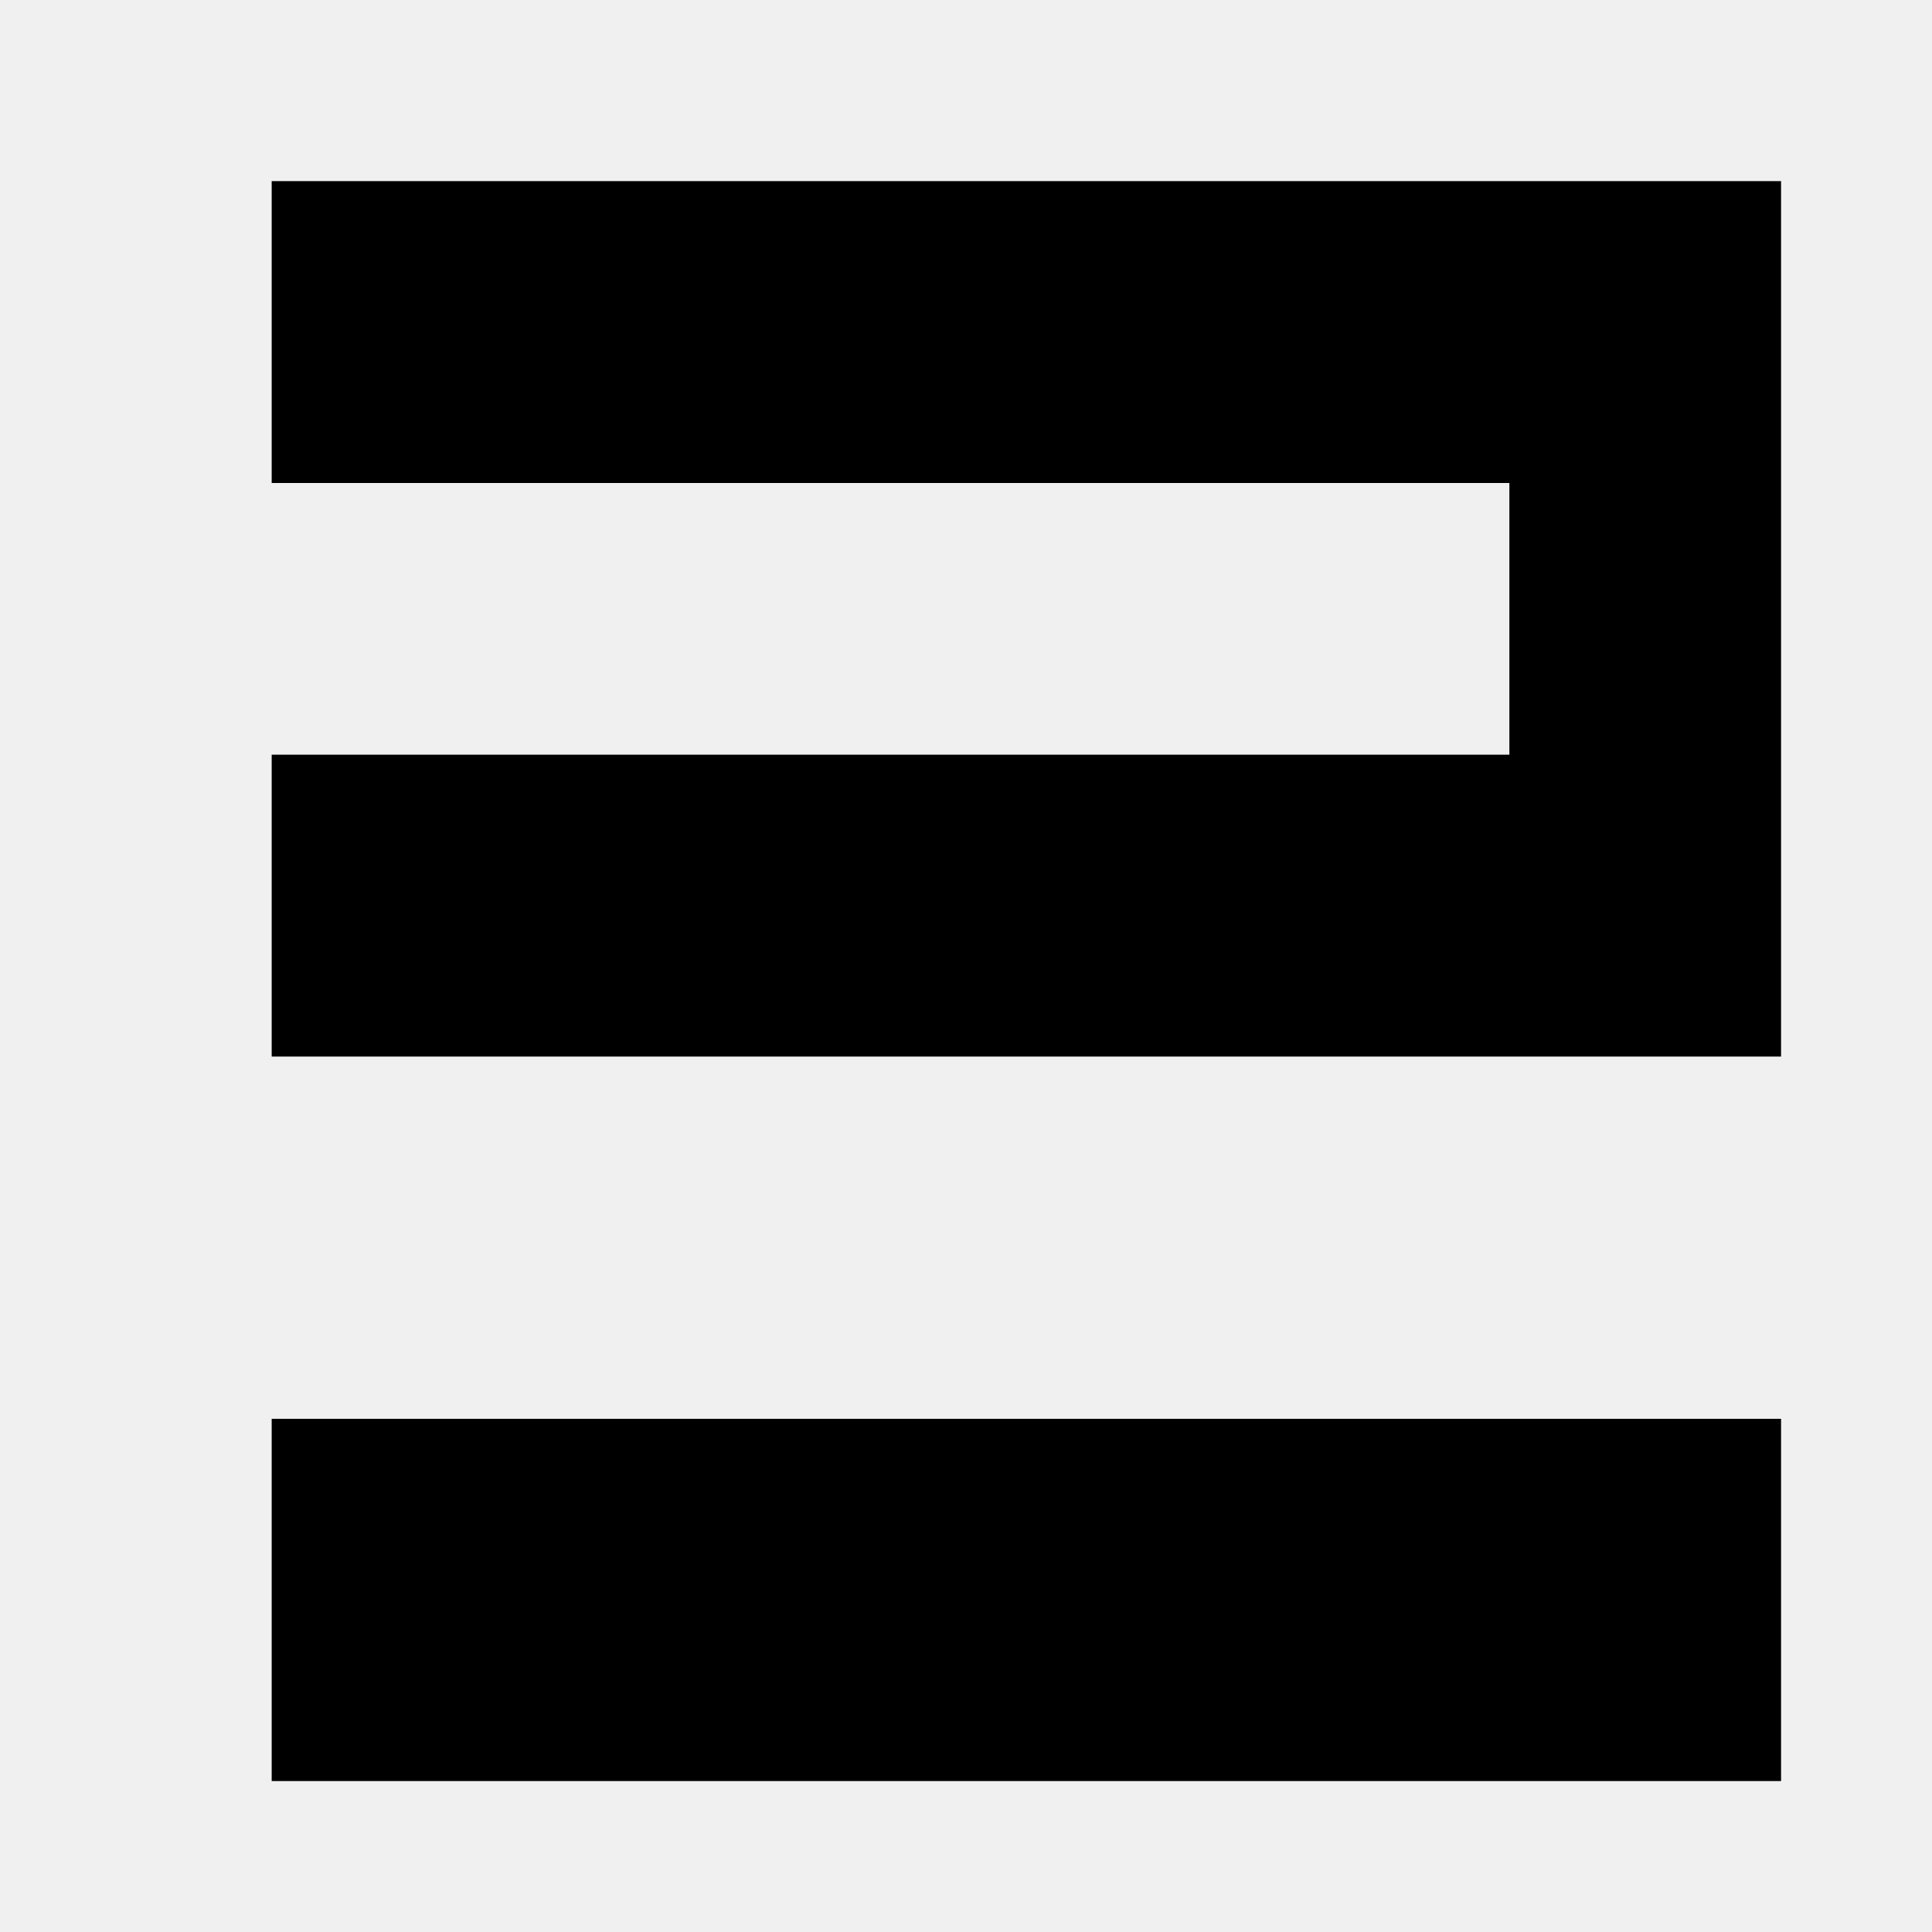
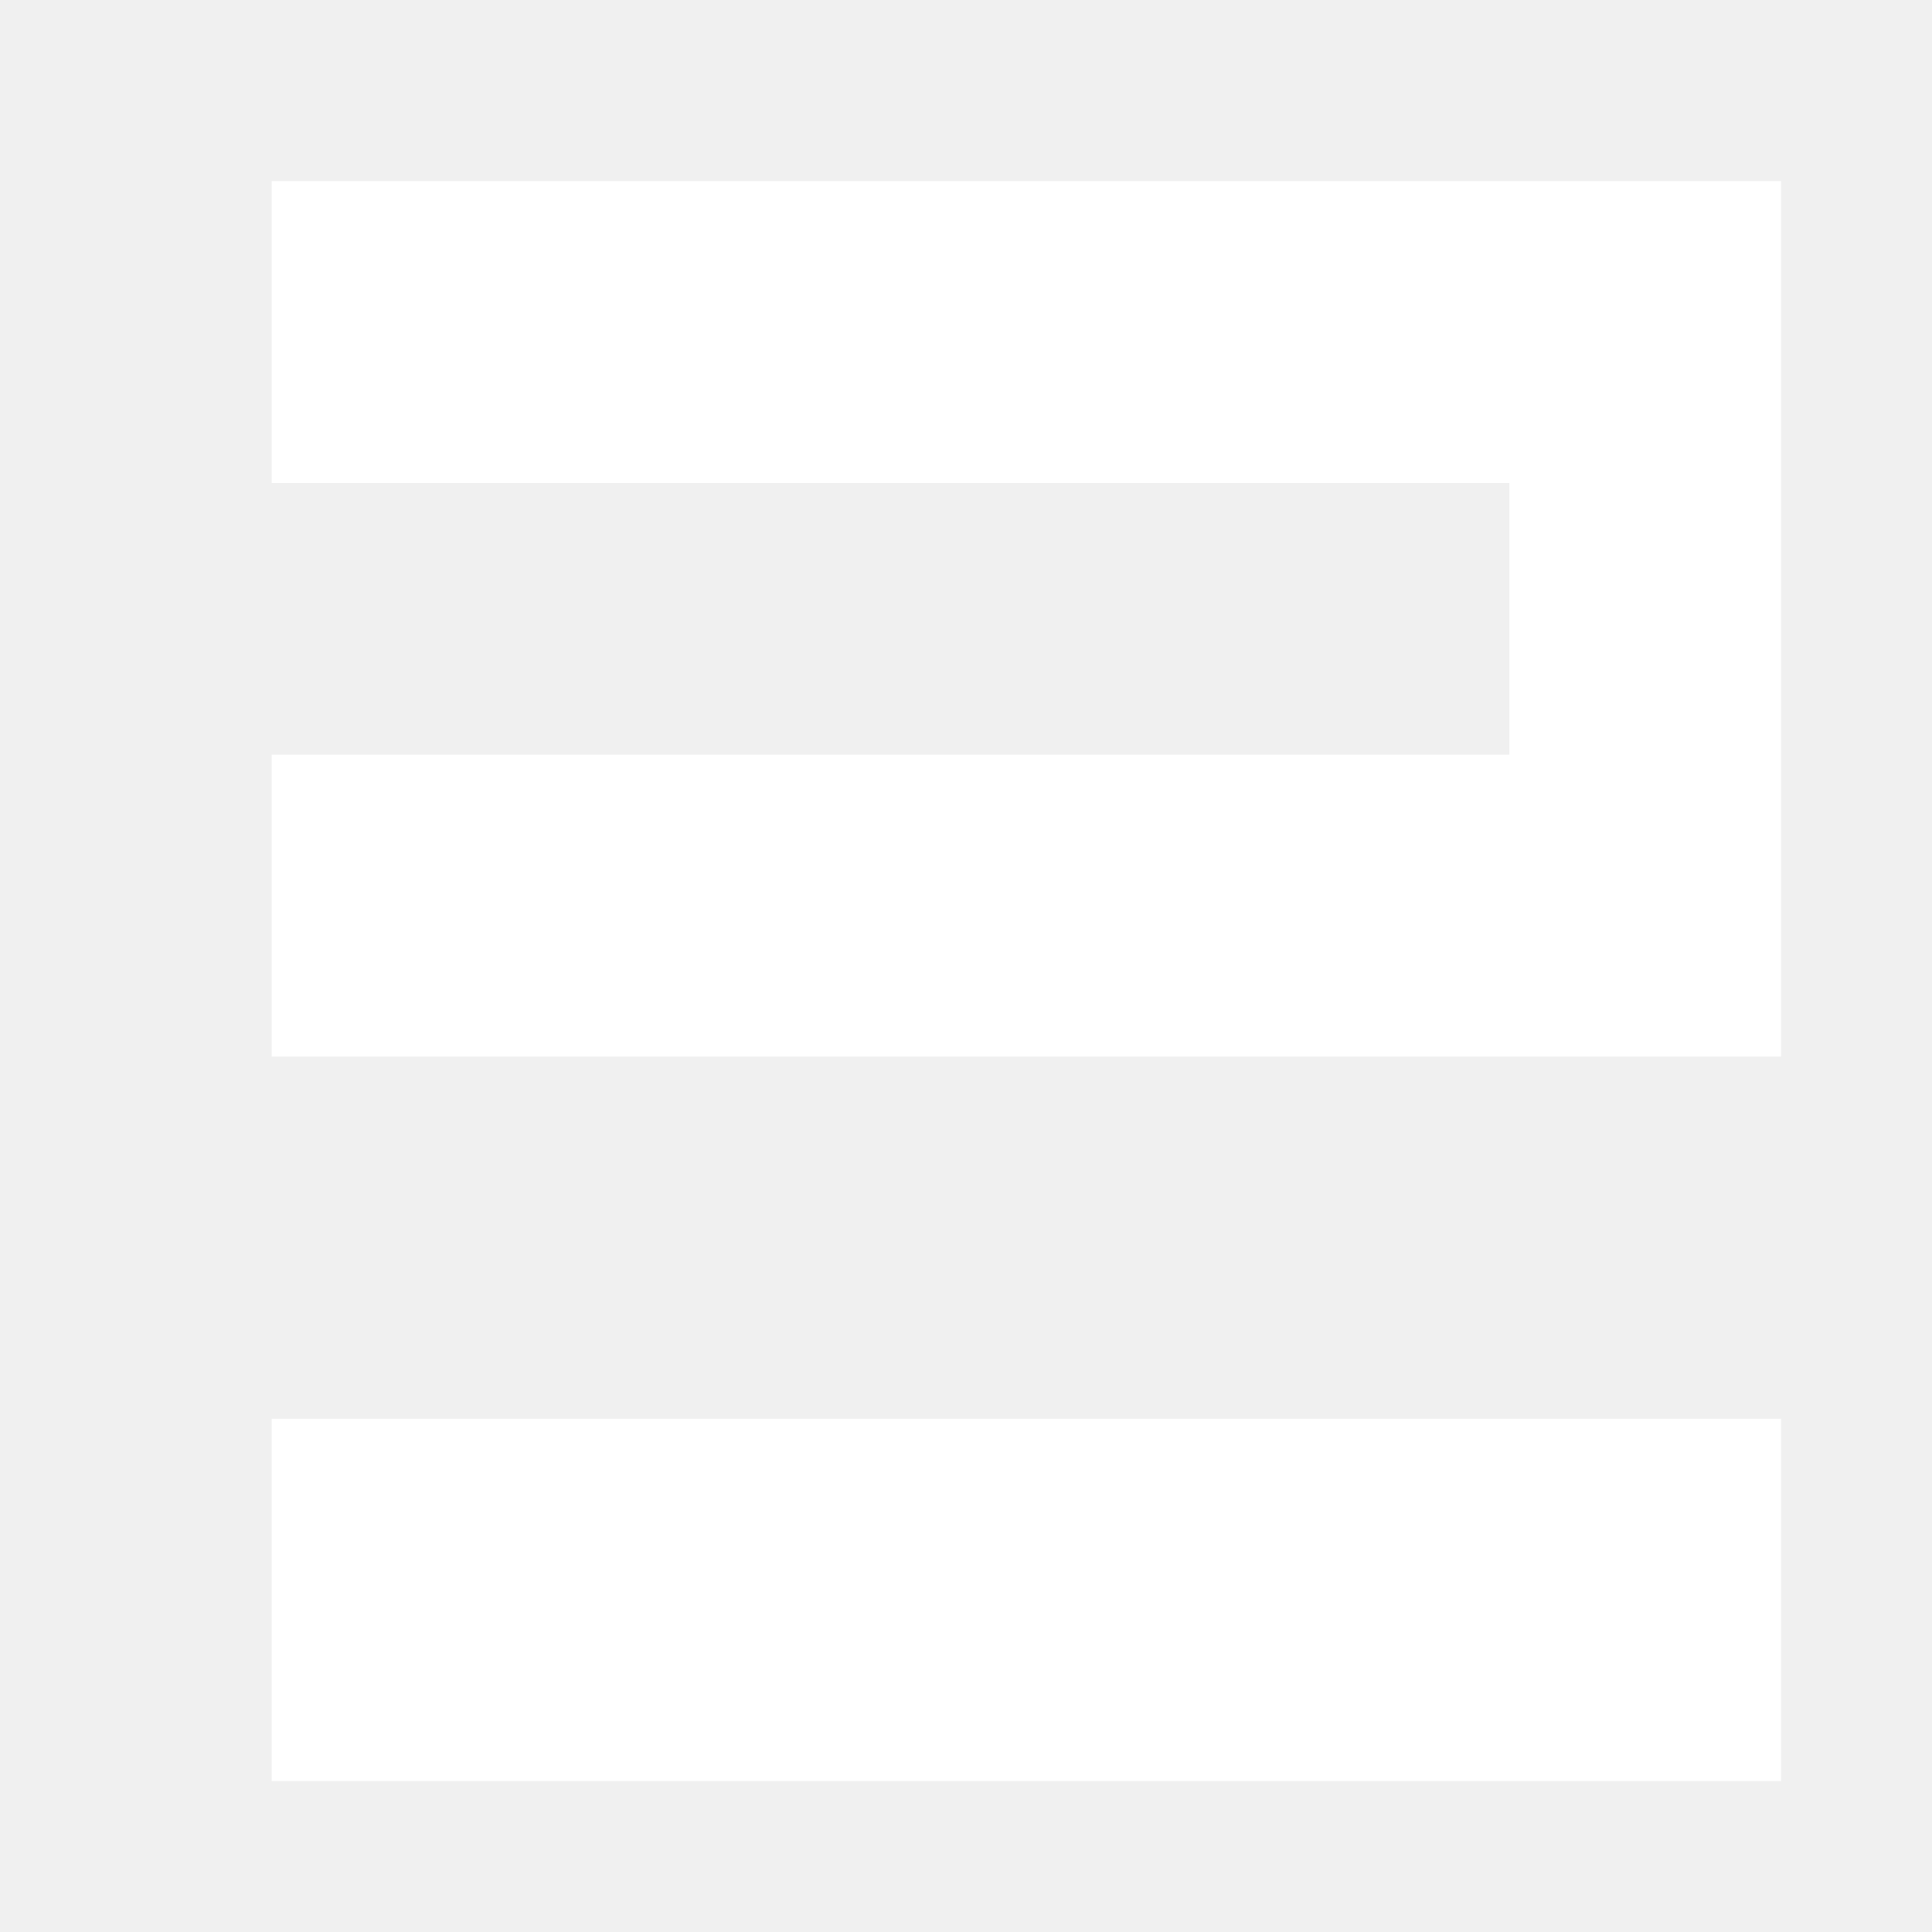
<svg xmlns="http://www.w3.org/2000/svg" width="64" height="64">
  <g>
-     <path d="     m 9,47     50,0     0,12     -50,0 z    " style="     fill: #000000;     fill-opacity: 1;     stroke: none;    " />
-     <path d="     m 9,6     0,10     41,0     0,9     -41,0     0,10     50,0     0,-29 z    " style="     fill: #000000;     fill-opacity: 1;     stroke: none;    " />
+     <path d="     m 9,47     50,0     0,12     -50,0 z    " style="     fill: #ffffff;     fill-opacity: 1;     stroke: none;    " />
+     <path d="     m 9,6     0,10     41,0     0,9     -41,0     0,10     50,0     0,-29 z    " style="     fill: #ffffff;     fill-opacity: 1;     stroke: none;    " />
  </g>
</svg>
